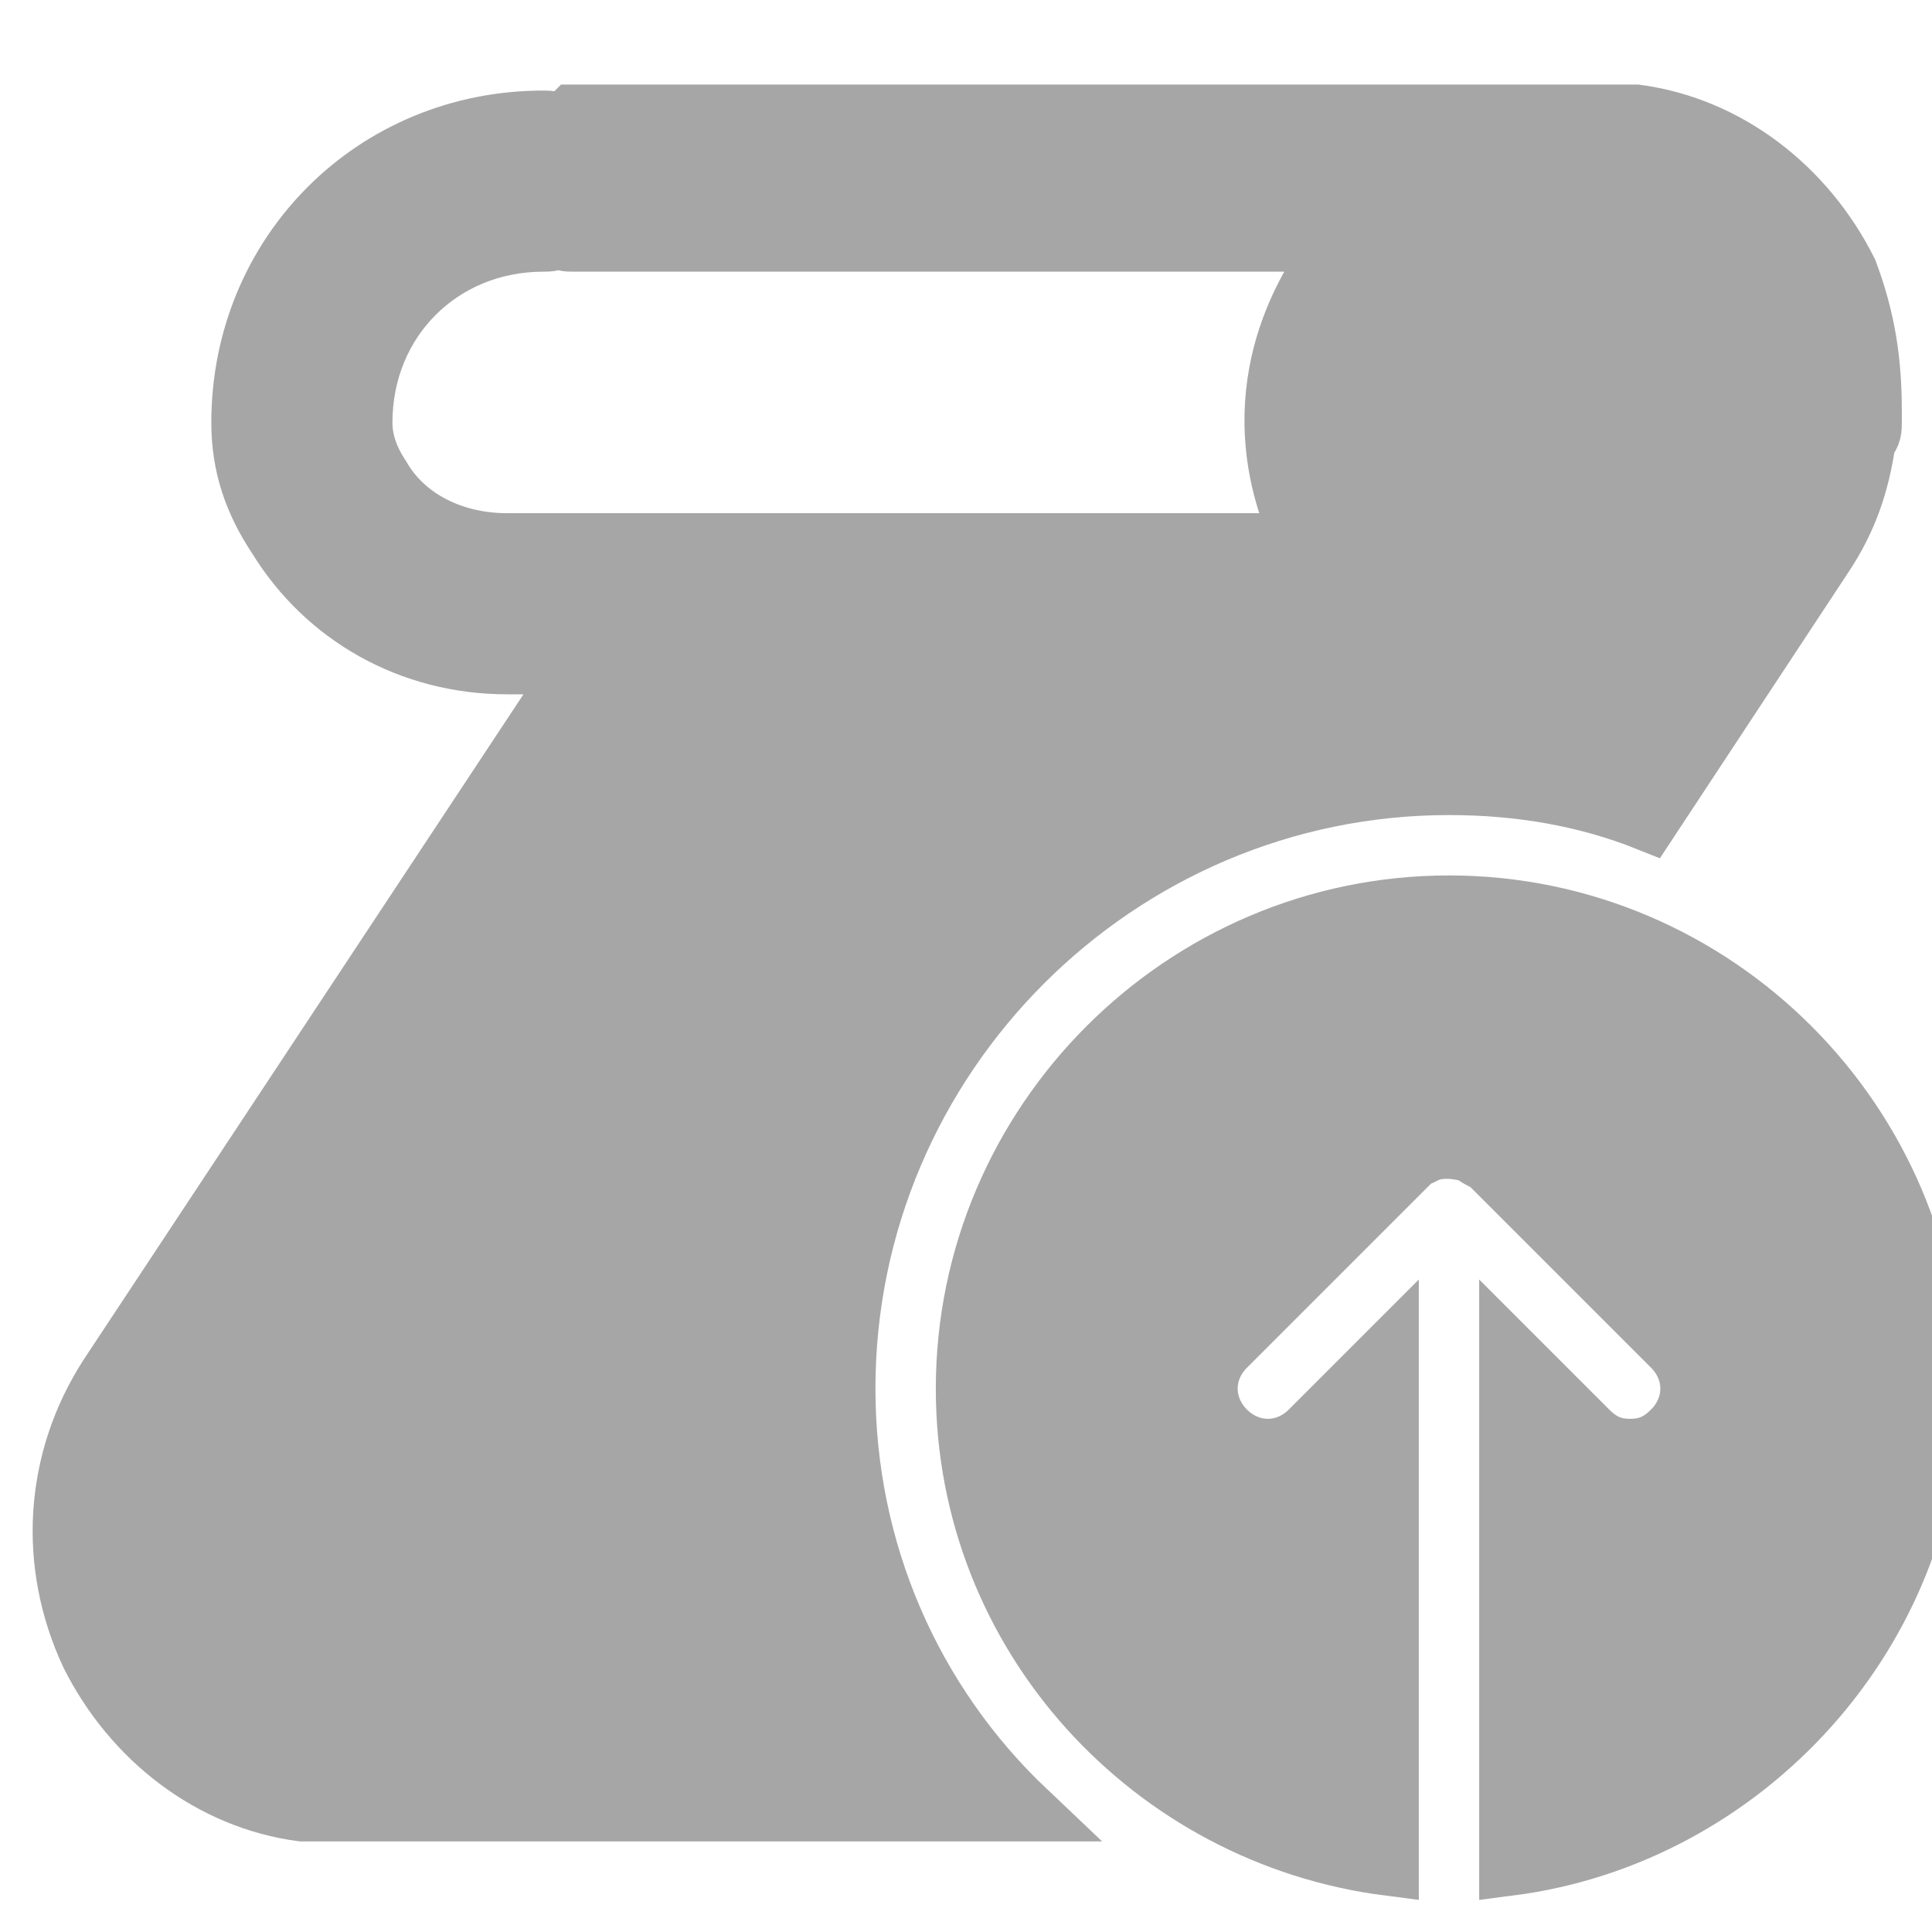
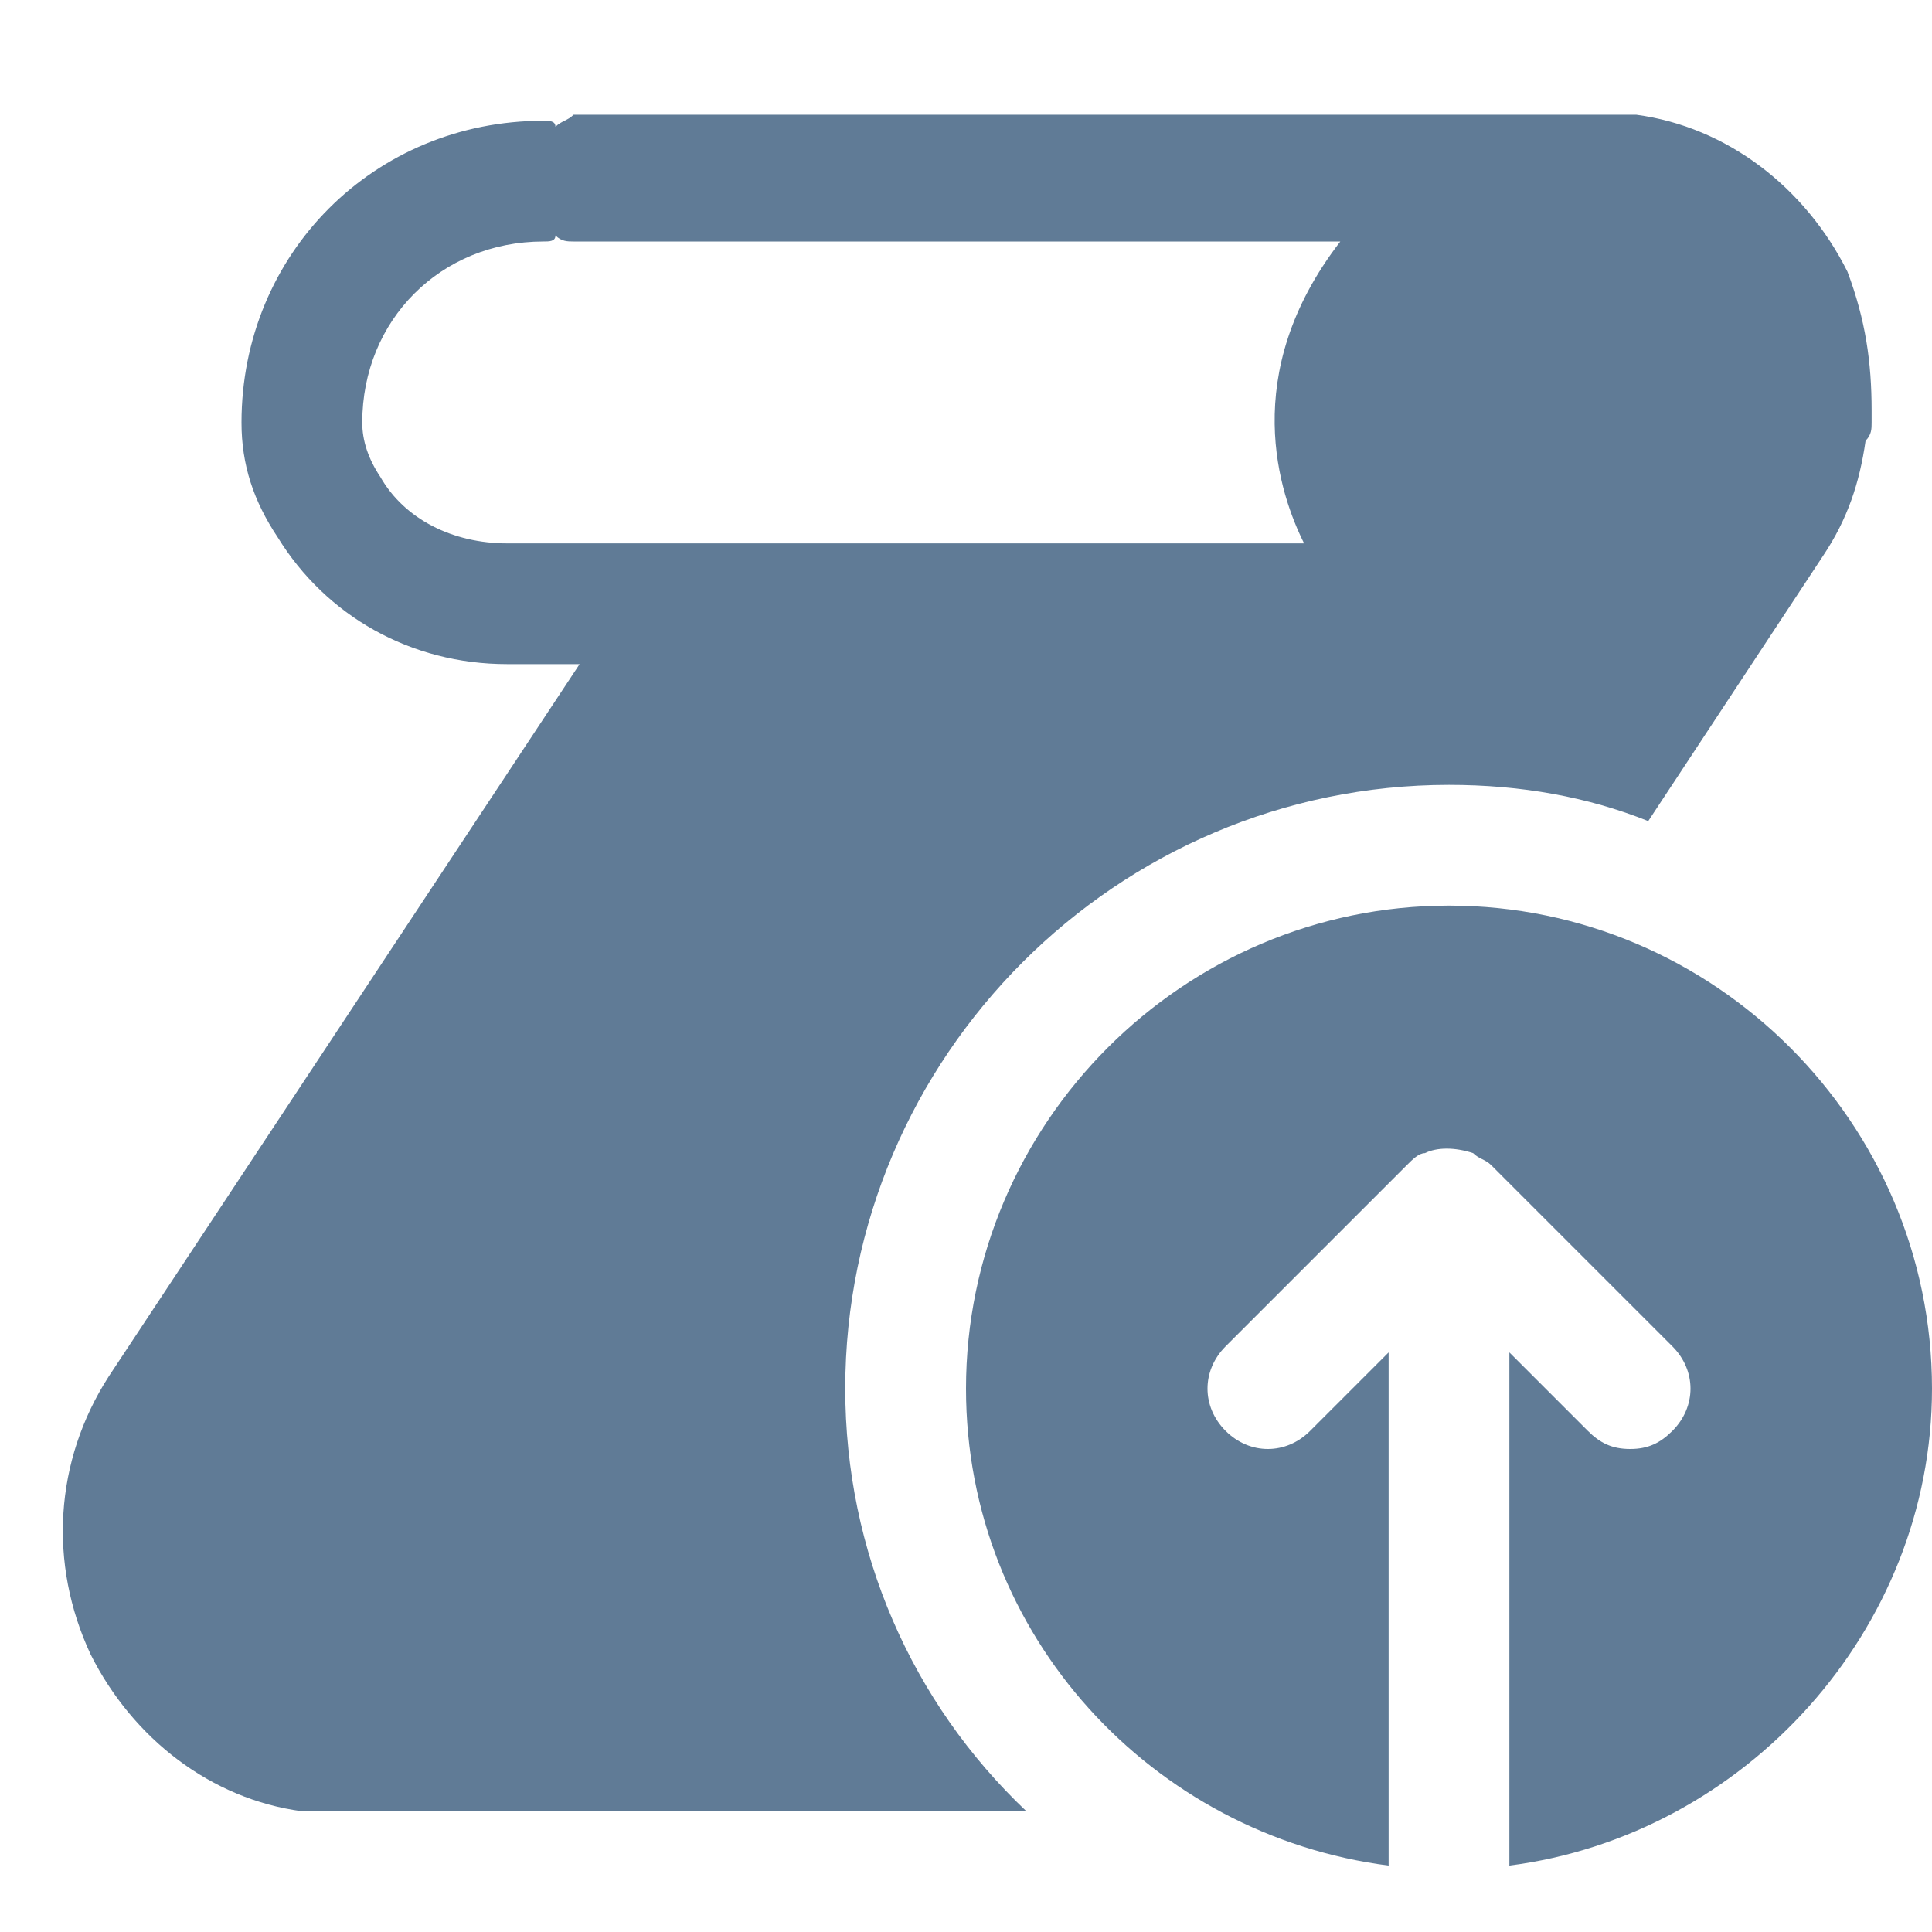
- <svg xmlns="http://www.w3.org/2000/svg" version="1.1" id="Icons" viewBox="0 0 32 32" xml:space="preserve" width="800px" height="800px" fill="#a6a6a6" stroke="#a6a6a6">
+ <svg xmlns="http://www.w3.org/2000/svg" version="1.1" id="Icons" viewBox="0 0 32 32" xml:space="preserve" width="100px" height="100px" fill="#607B96">
  <g id="SVGRepo_bgCarrier" stroke-width="0" />
  <g id="SVGRepo_tracerCarrier" stroke-linecap="round" stroke-linejoin="round" />
  <g id="SVGRepo_iconCarrier">
    <style type="text/css"> .st0{fill:none;stroke:#000000;stroke-width:2;stroke-linecap:round;stroke-linejoin:round;stroke-miterlimit:10;} </style>
    <path d="M14,23c0-5.5,4.5-10,10-10c1.2,0,2.3,0.2,3.3,0.6l2.9-4.4c0.4-0.6,0.6-1.2,0.7-1.9C31,7.2,31,7.1,31,7c0-0.1,0-0.1,0-0.2 c0-0.8-0.1-1.5-0.4-2.3c-0.7-1.4-2-2.4-3.5-2.6c-0.2,0-0.4,0-0.6,0c-0.1,0-0.1,0-0.2,0c-0.1,0-0.2,0-0.3,0c0,0,0,0,0,0c0,0,0,0,0,0 H9.5C9.4,2,9.3,2,9.2,2.1C9.2,2,9.1,2,9,2C6.2,2,4,4.2,4,7c0,0.7,0.2,1.3,0.6,1.9C5.4,10.2,6.8,11,8.4,11h1.2L1.8,22.8 c-0.9,1.4-1,3.1-0.3,4.6c0.7,1.4,2,2.4,3.5,2.6c0.2,0,0.4,0,0.6,0h11.4C15.1,28.2,14,25.7,14,23z M8.4,9C7.5,9,6.7,8.6,6.3,7.9 C6.1,7.6,6,7.3,6,7c0-1.7,1.3-3,3-3c0.1,0,0.2,0,0.2-0.1C9.3,4,9.4,4,9.5,4h12.7c-1.7,2.2-1,4.2-0.6,5c0,0,0,0,0,0H8.4z" />
    <path d="M24,15c-4.4,0-8,3.6-8,8c0,4.1,3.1,7.4,7,7.9v-8.5l-1.3,1.3c-0.4,0.4-1,0.4-1.4,0s-0.4-1,0-1.4l3-3c0.1-0.1,0.2-0.2,0.3-0.2 c0.2-0.1,0.5-0.1,0.8,0c0.1,0.1,0.2,0.1,0.3,0.2l3,3c0.4,0.4,0.4,1,0,1.4C27.5,23.9,27.3,24,27,24s-0.5-0.1-0.7-0.3L25,22.4v8.5 c3.9-0.5,7-3.9,7-7.9C32,18.6,28.4,15,24,15z" />
  </g>
</svg>
